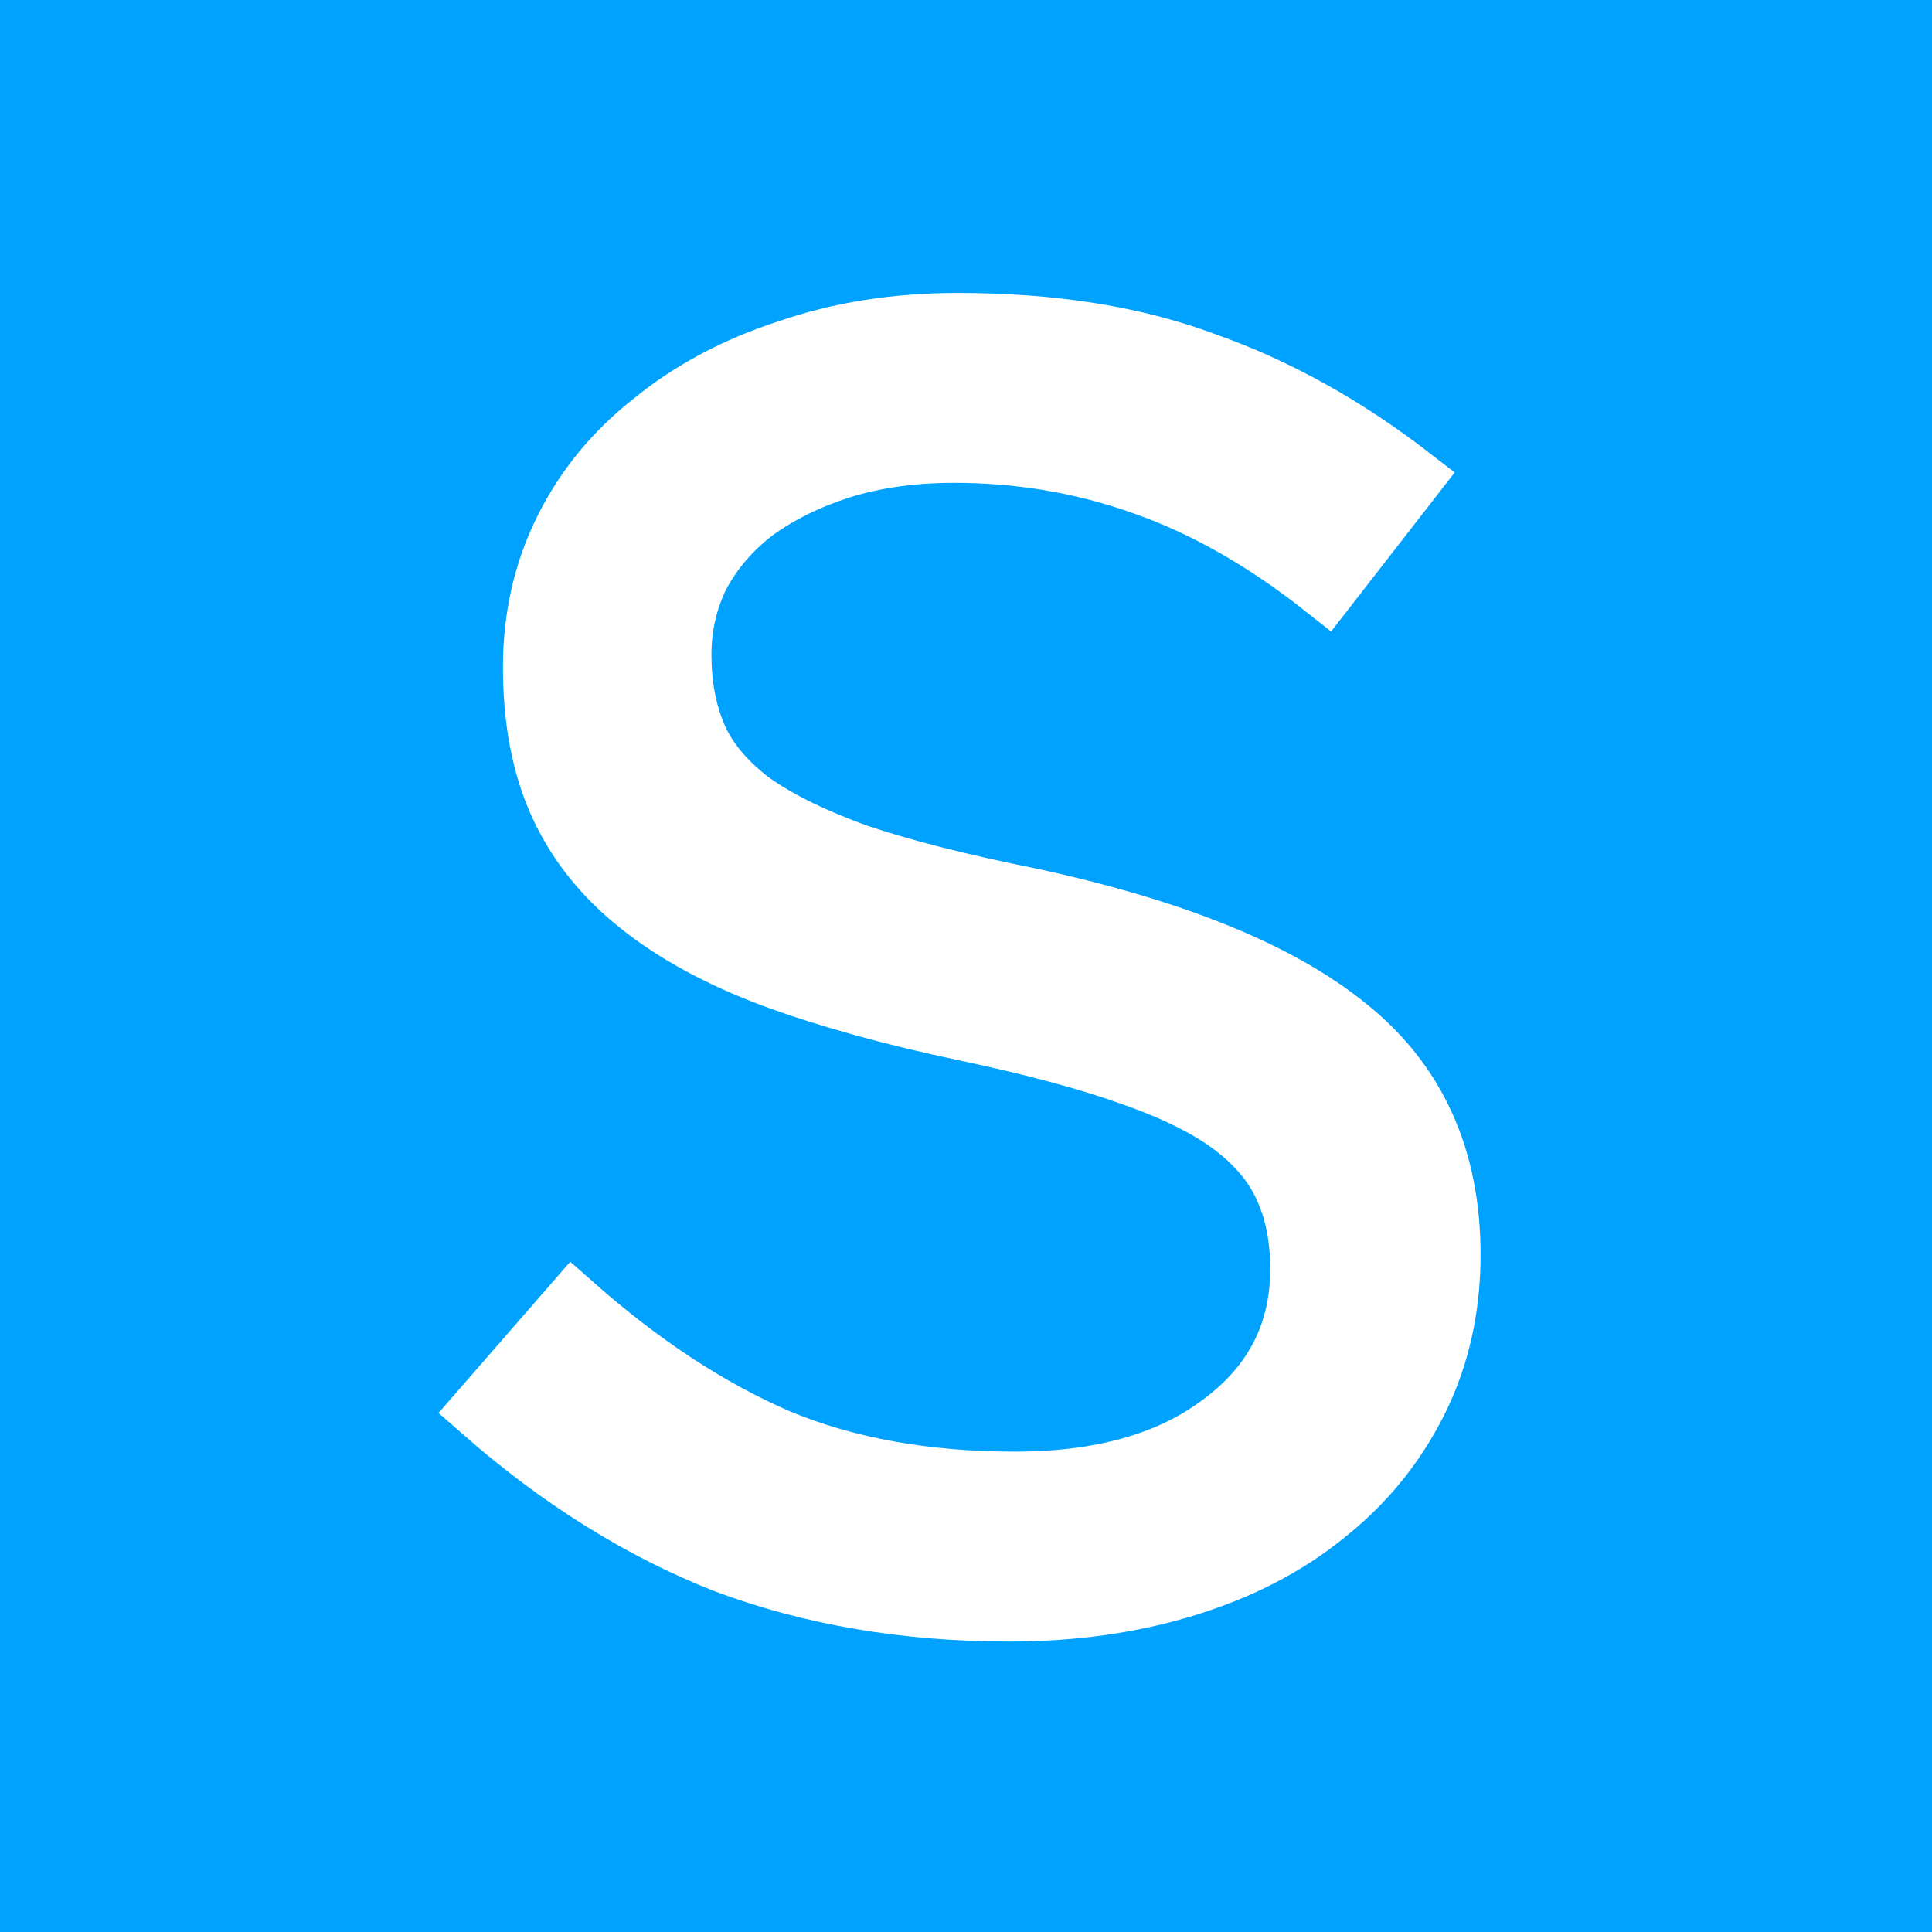
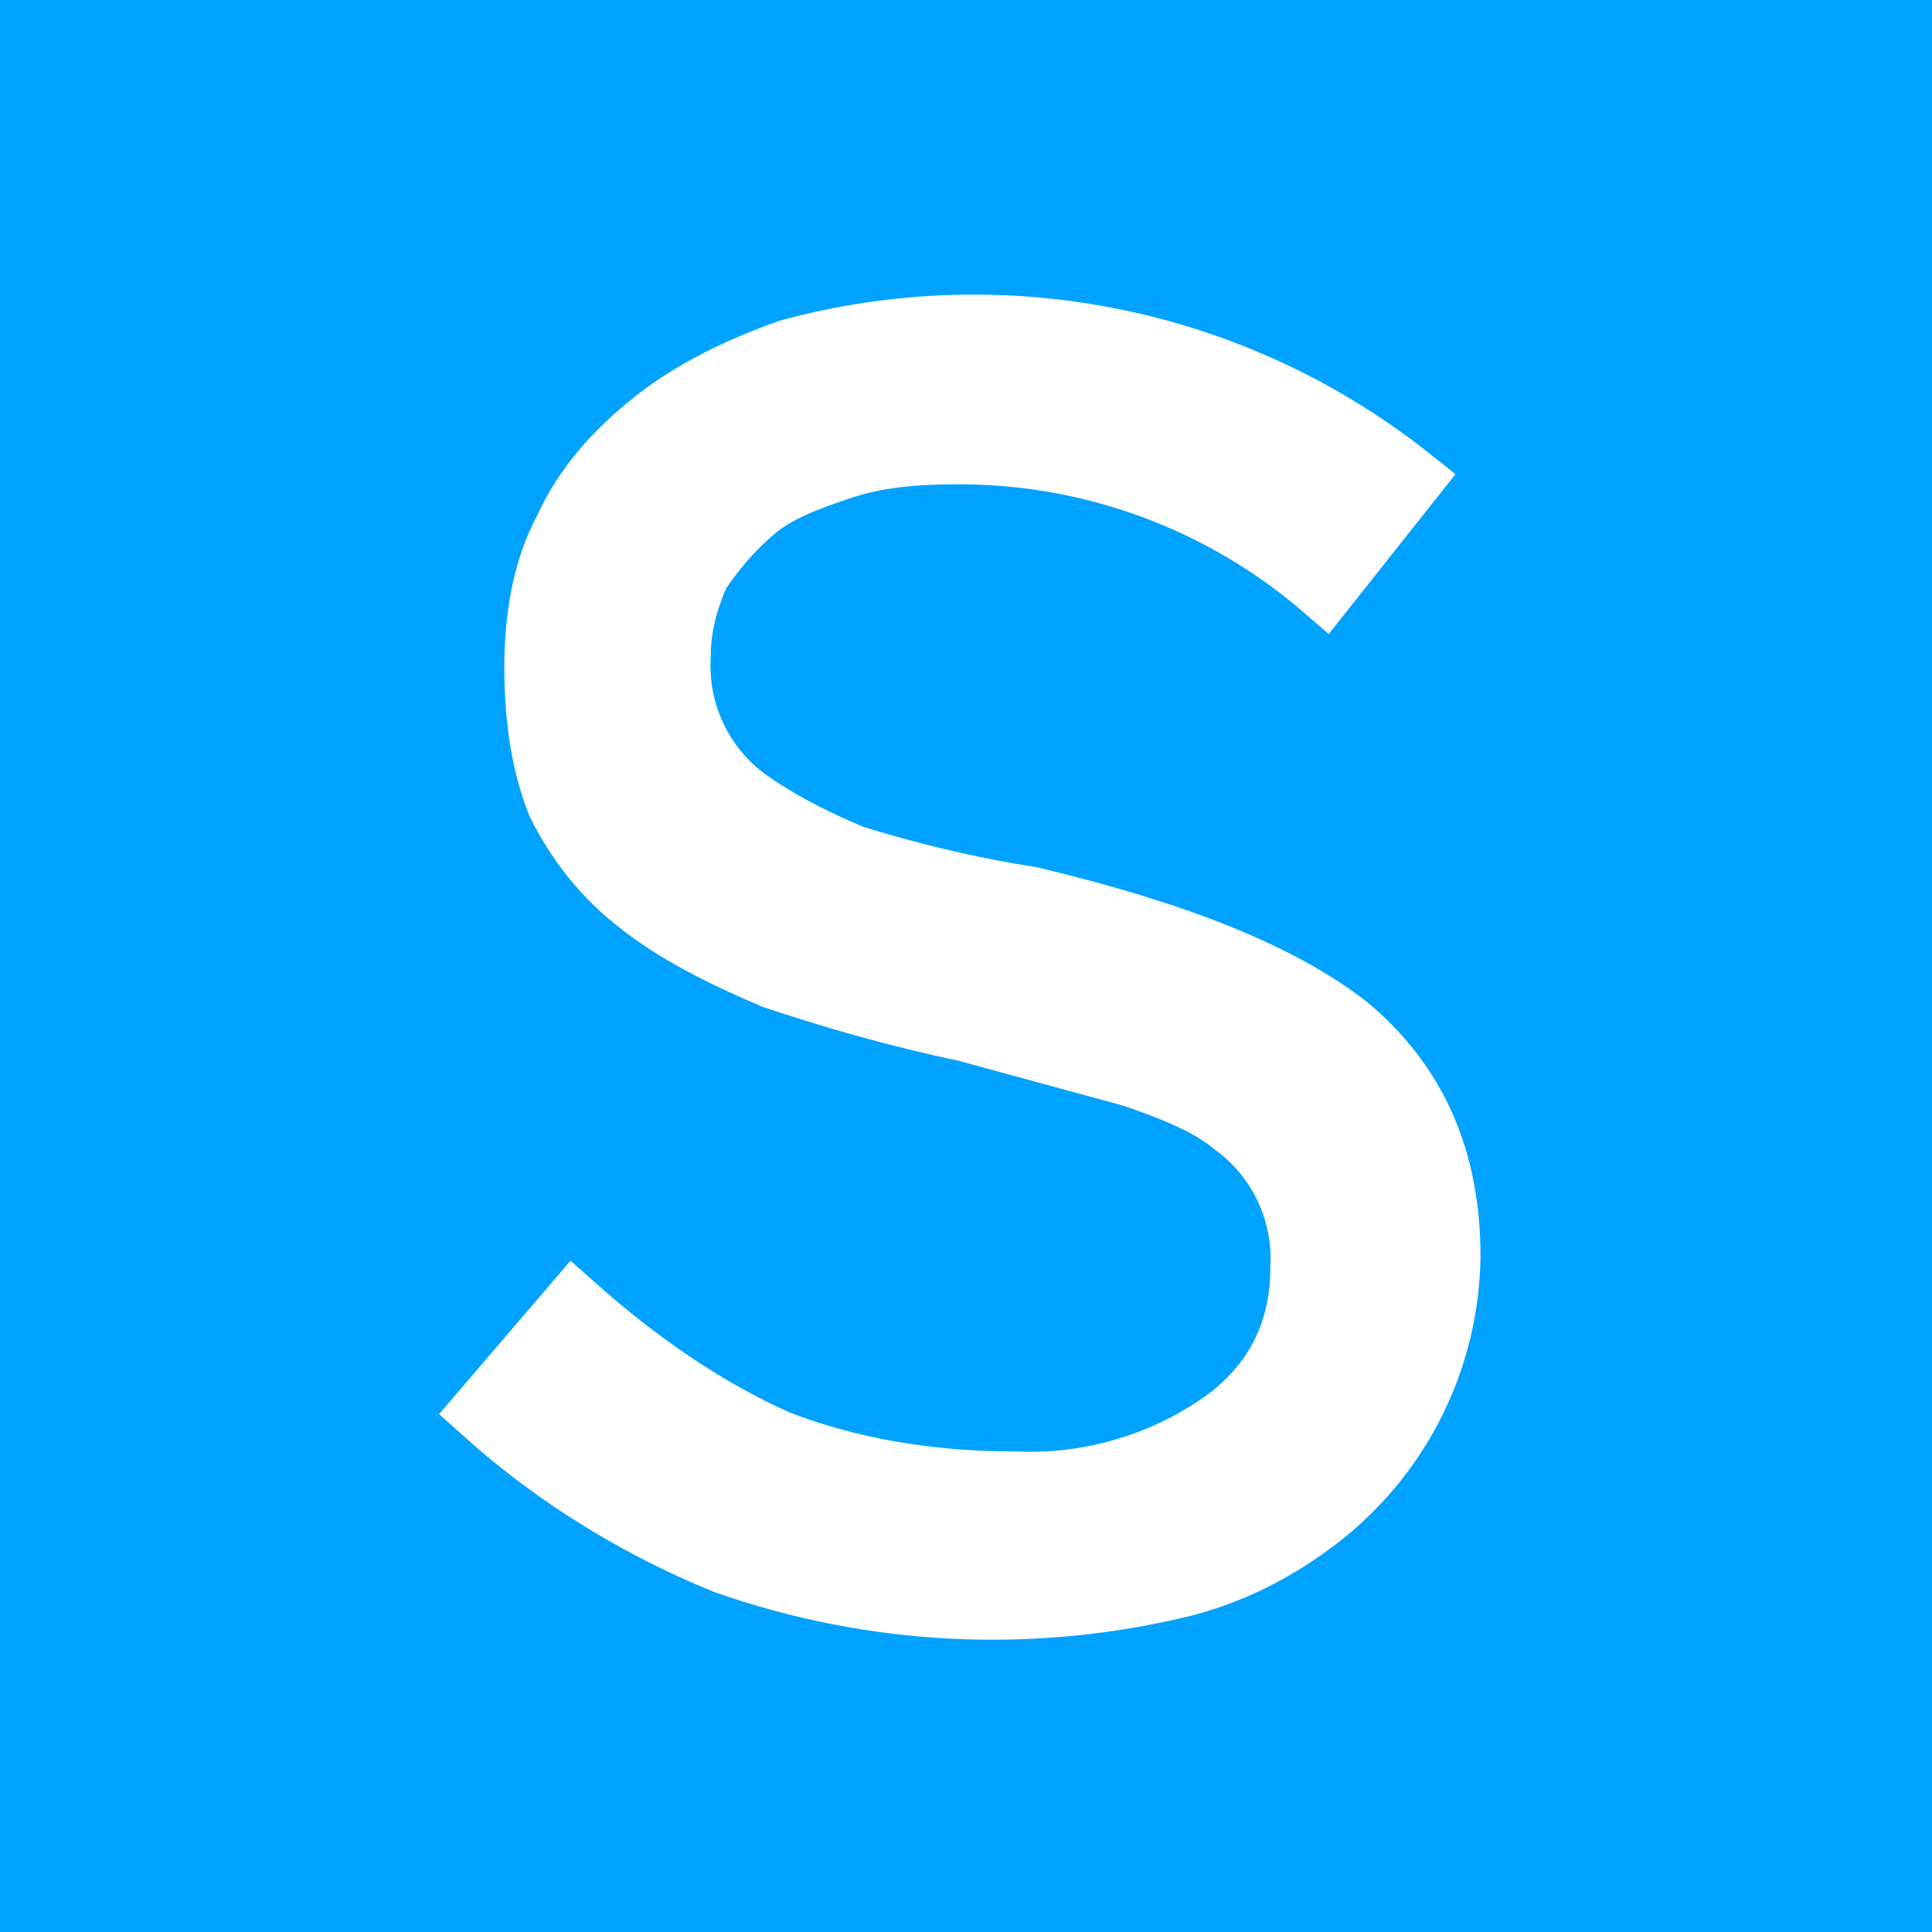
- <svg xmlns="http://www.w3.org/2000/svg" width="512" height="512" viewBox="0 0 512 512" fill="none">
-   <rect width="512" height="512" fill="#00A2FF" />
-   <path d="M180.175 173.53C180.175 165.96 181.801 158.863 185.051 152.239C188.627 145.615 193.504 139.937 199.68 135.206C206.182 130.475 213.821 126.69 222.598 123.851C231.7 121.012 241.778 119.593 252.83 119.593C270.385 119.593 287.126 122.431 303.055 128.109C319.309 133.787 335.401 142.934 351.33 155.551L373.76 126.69C356.206 113.126 338.001 103.033 319.147 96.409C300.617 89.47 278.837 86 253.806 86C237.552 86 222.598 88.366 208.945 93.097C195.291 97.513 183.426 103.821 173.349 112.022C163.271 119.908 155.469 129.371 149.943 140.411C144.417 151.45 141.653 163.594 141.653 176.842C141.653 190.721 143.929 202.707 148.48 212.8C153.031 222.894 160.02 231.726 169.448 239.296C178.875 246.866 190.74 253.332 205.044 258.695C219.672 264.057 236.739 268.788 256.244 272.889C274.123 276.674 288.752 280.617 300.13 284.717C311.832 288.818 320.935 293.391 327.436 298.438C333.938 303.485 338.489 309.162 341.089 315.471C343.69 321.464 344.99 328.403 344.99 336.289C344.99 353.322 338.001 367.043 324.023 377.452C310.37 387.861 292.003 393.065 268.922 393.065C245.191 393.065 224.223 389.28 206.019 381.71C187.815 373.824 169.773 361.996 151.893 346.225L128 373.667C148.48 391.646 169.935 405.051 192.366 413.883C215.121 422.4 240.152 426.658 267.459 426.658C284.363 426.658 299.967 424.45 314.27 420.034C328.574 415.618 340.764 409.309 350.842 401.108C361.244 392.907 369.371 382.972 375.223 371.301C381.074 359.63 384 346.698 384 332.504C384 306.954 374.898 286.925 356.693 272.416C338.814 257.906 310.857 246.551 272.823 238.35C253.968 234.565 238.527 230.622 226.499 226.521C214.471 222.105 205.044 217.374 198.217 212.327C191.39 206.965 186.677 201.13 184.076 194.821C181.476 188.513 180.175 181.416 180.175 173.53Z" fill="white" stroke="white" stroke-width="16.734" />
+ <svg xmlns="http://www.w3.org/2000/svg" fill="none" viewBox="0 0 512 512">
+   <path fill="#00A2FF" d="M0 0h512v512H0z" />
+   <path fill="#fff" stroke="#fff" stroke-width="16.7" d="M180 174c0-8 2-15 5-22 4-6 9-12 15-17s14-8 23-11 19-4 30-4a148 148 0 0 1 98 36l23-29a186 186 0 0 0-165-34c-14 5-26 11-36 19s-18 17-23 28c-6 11-8 24-8 37 0 14 2 26 6 36 5 10 12 19 21 26 10 8 22 14 36 20 15 5 32 10 51 14l44 12c12 4 21 8 27 13a44 44 0 0 1 18 38c0 17-7 31-21 41a89 89 0 0 1-55 16c-24 0-45-4-63-11-18-8-36-20-54-36l-24 28c20 18 42 31 64 40a213 213 0 0 0 122 6c15-4 27-11 37-19a89 89 0 0 0 33-68c0-26-9-46-27-61-18-14-46-25-84-34-19-3-34-7-47-11-12-5-21-10-28-15a44 44 0 0 1-18-38Z" />
</svg>
